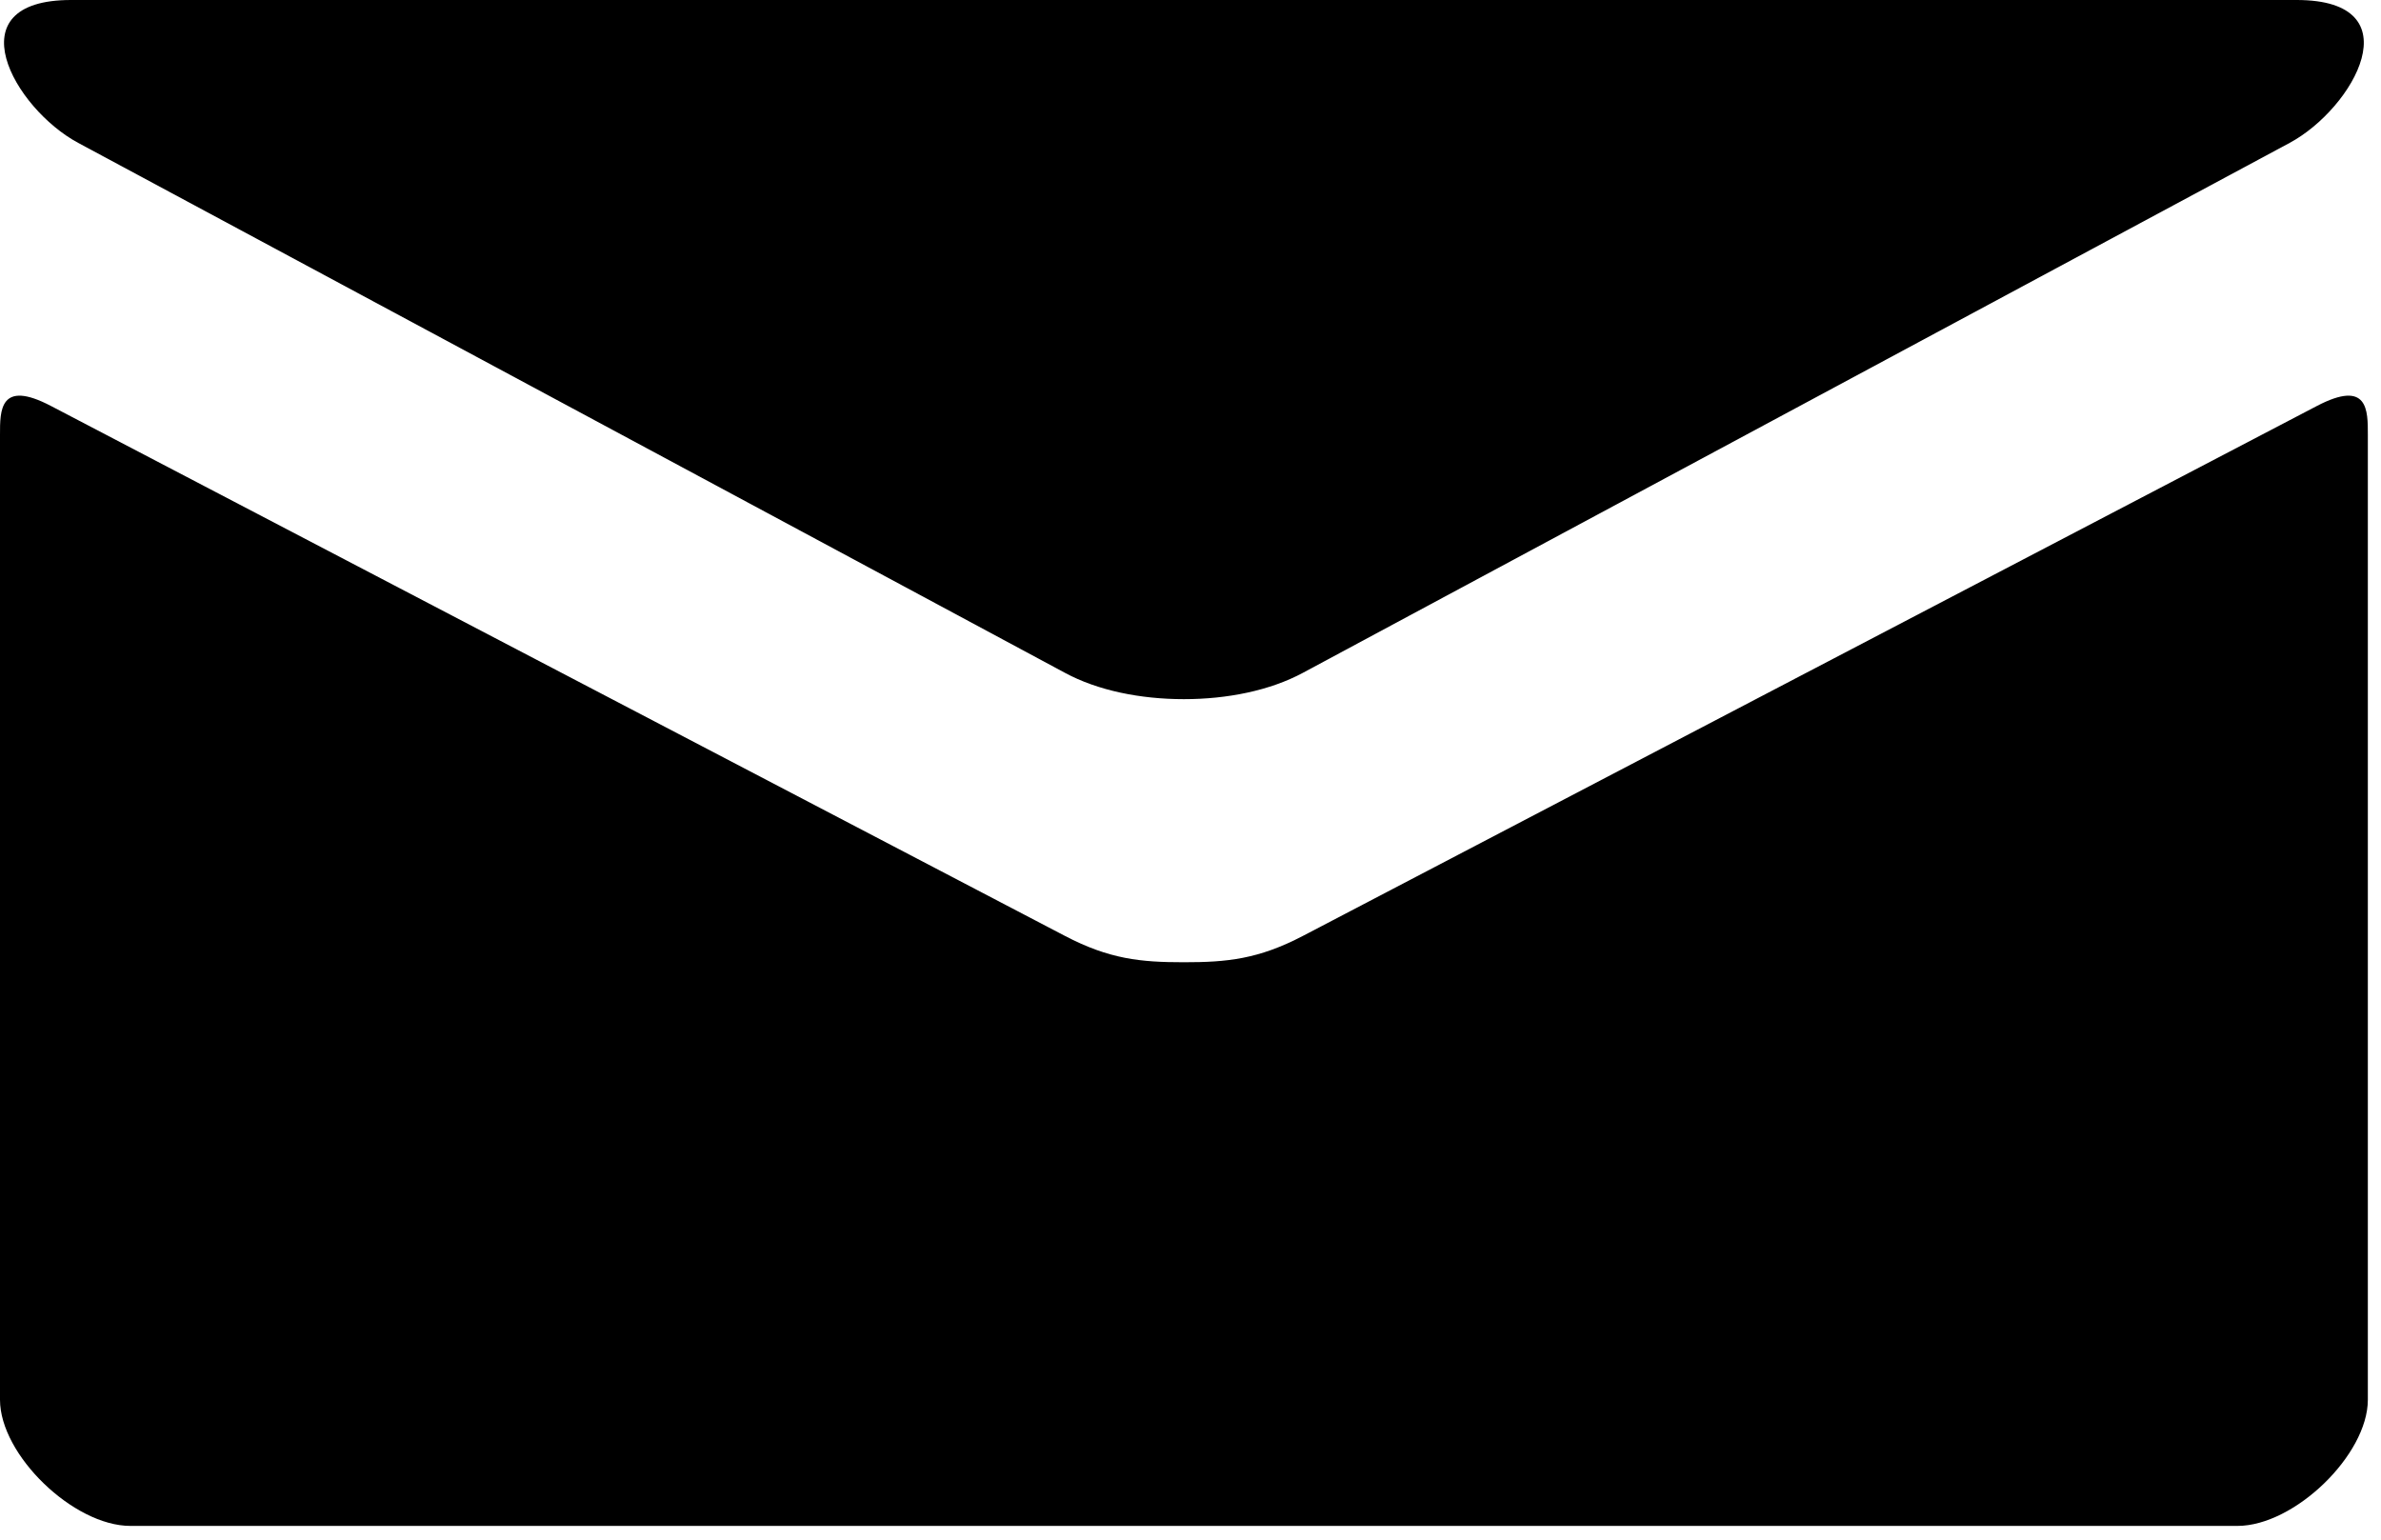
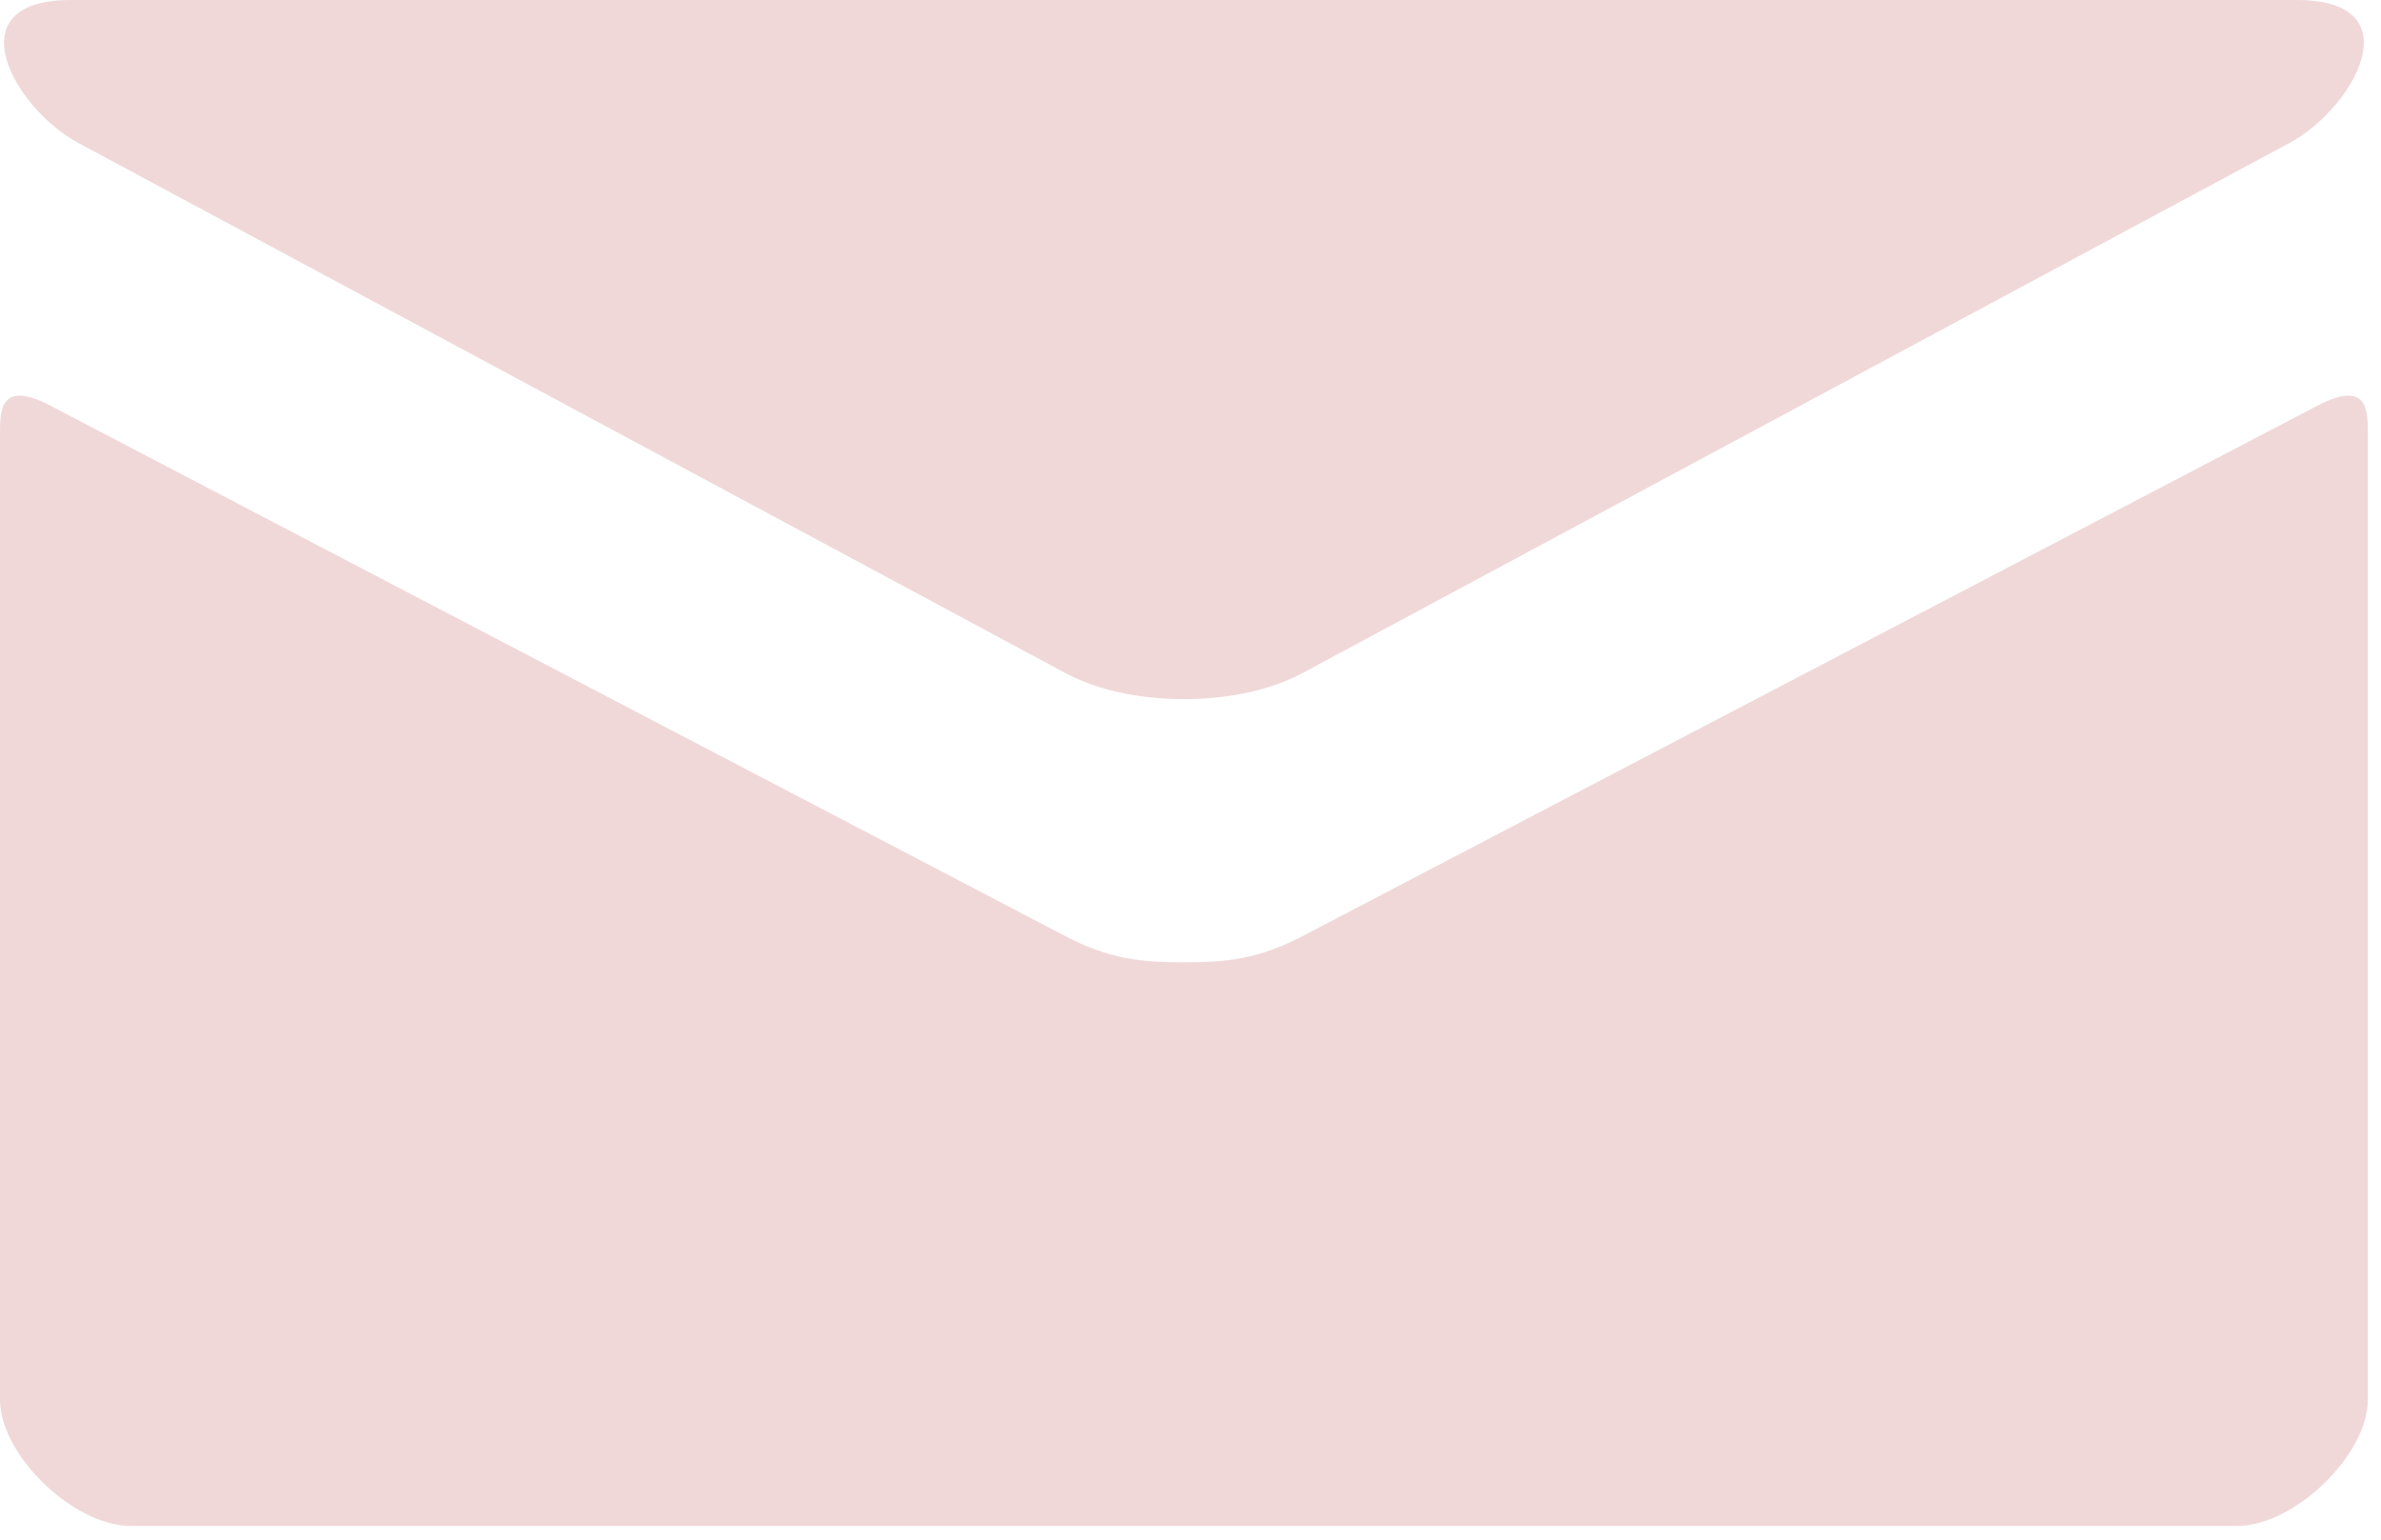
<svg xmlns="http://www.w3.org/2000/svg" viewBox="0 0 181 117" width="181" height="117">
  <defs>
    <clipPath clipPathUnits="userSpaceOnUse" id="cp1">
      <path d="M0 0L180 0L180 116L0 116Z" />
    </clipPath>
  </defs>
  <style>
		tspan { white-space:pre }
- 		.shp0 { fill: #000000 } 
+ 		.shp0 { fill: #f0d8d9 } 
	</style>
  <g id="Page 1" clip-path="url(#cp1)">
    <path id="Path 1" class="shp0" d="M176.13 30.86C170.58 33.75 102.46 69.37 99.06 71.14C95.66 72.92 93.28 73.15 90 73.15C86.71 73.15 84.34 72.92 80.94 71.14C77.54 69.37 9.42 33.75 3.87 30.86C-0.03 28.82 0 31.21 0 33.05L0 106.41C0 110.6 5.58 116 9.92 116L170.08 116C174.42 116 180 110.6 180 106.41L180 33.05C180 31.21 180.04 28.82 176.13 30.86ZM5.94 10.86C10.82 13.48 78.42 49.79 80.94 51.14C83.45 52.5 86.71 53.15 90 53.15C93.28 53.15 96.54 52.5 99.06 51.14C101.58 49.79 169.18 13.48 174.06 10.86C178.94 8.23 183.57 0 174.59 0L5.4 0C-3.56 0 1.05 8.23 5.94 10.86Z" />
  </g>
</svg>
